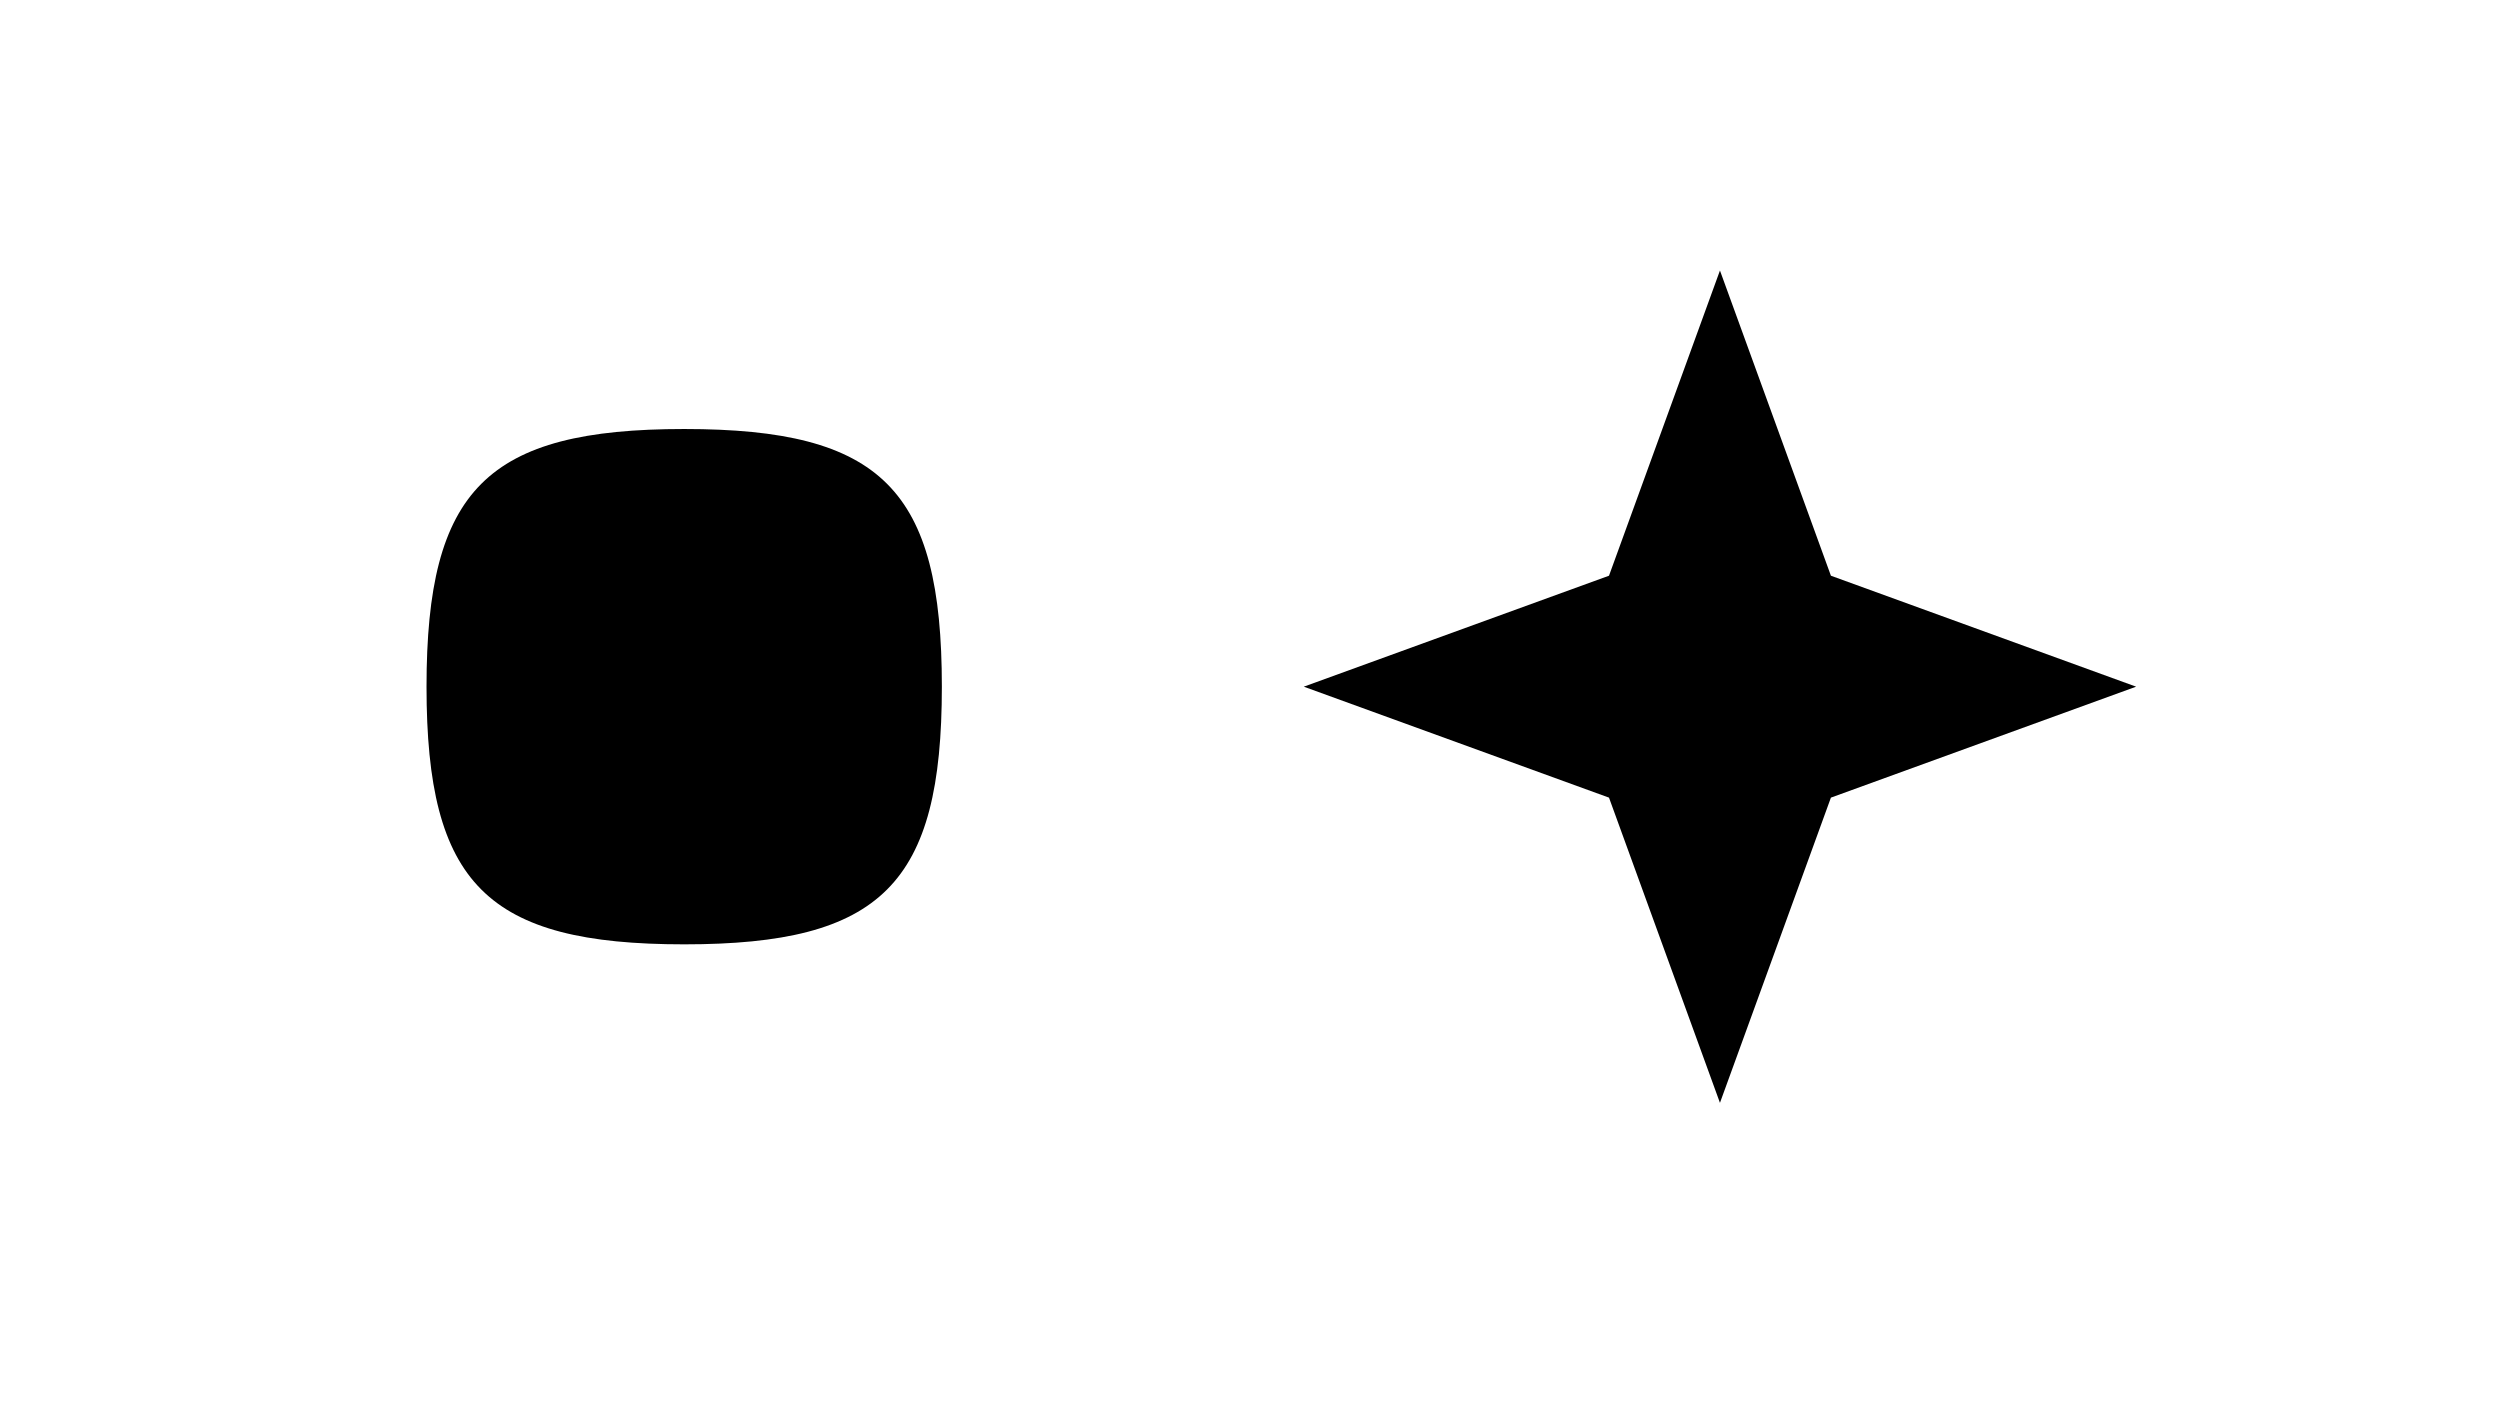
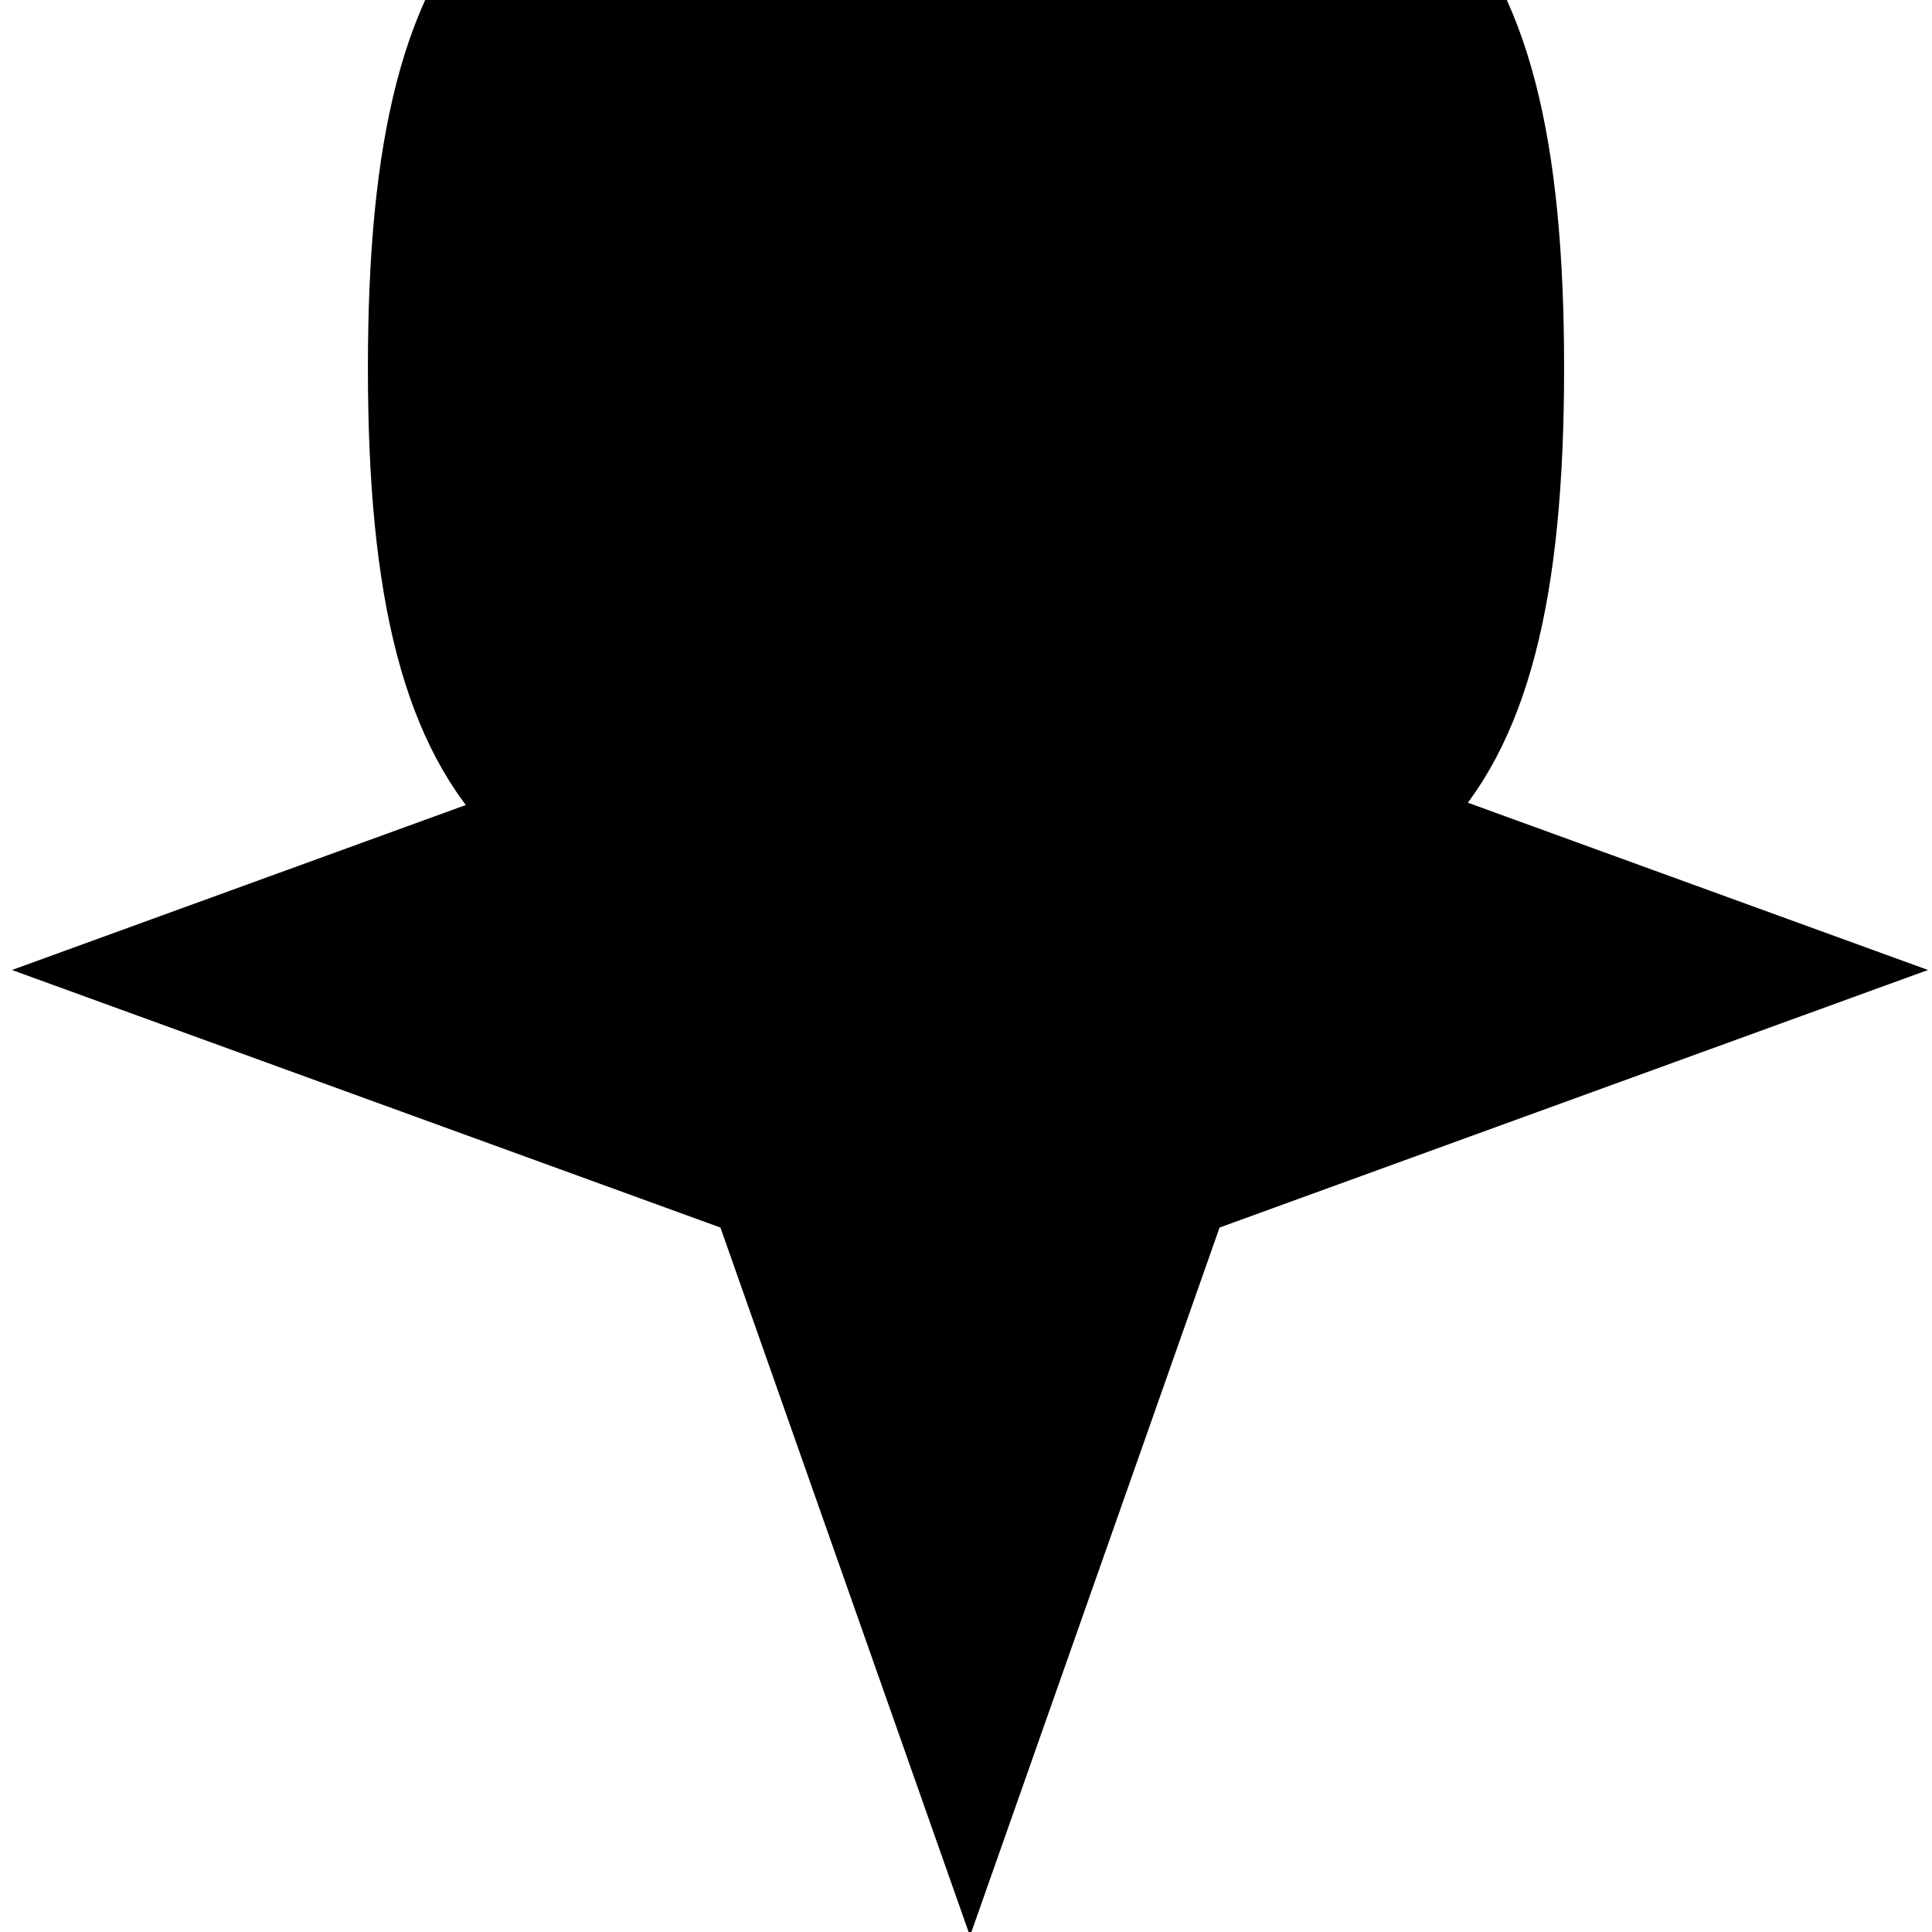
- <svg xmlns="http://www.w3.org/2000/svg" id="Layer_1" data-name="Layer 1" viewBox="0 0 726.143 409.573">
+ <svg xmlns="http://www.w3.org/2000/svg" id="Layer_1" data-name="Layer 1" viewBox="0 0 241.757 241.757">
  <defs>
    <style>
      .cls-1 {
-         fill: #000;
+         fill: currentColor;
        stroke-width: 0px;
      }
    </style>
  </defs>
-   <polygon id="kiki" class="cls-1" points="499.573 78.571 531.801 167.221 620.451 199.449 531.801 231.678 499.573 320.328 467.344 231.678 378.694 199.449 467.344 167.221 499.573 78.571" />
-   <g id="buba">
-     <path class="cls-1" d="M198.728,274.292h0c-57.334,0-74.842-17.508-74.842-74.842h0c0-57.334,17.508-74.842,74.842-74.842h0c57.334,0,74.842,17.508,74.842,74.842h0c0,57.334-17.508,74.842-74.842,74.842Z" />
+   <polygon id="kiki" class="cls-1" points="120.879 0 152.107 88.65 240.757 120.878 152.107 153.107 120.879 241.757 89.65 153.107 1 120.878 89.65 88.65 120.879 0" transform="translate(0.5 0.5)" />
+   <g id="buba" transform="translate(46.0365 46.0365)">
+     <path class="cls-1" d="M74.842,74.842h0c-57.334,0-74.842-17.508-74.842-74.842h0c0-57.334,17.508-74.842,74.842-74.842h0c57.334,0,74.842,17.508,74.842,74.842h0c0,57.334-17.508,74.842-74.842,74.842Z" />
  </g>
</svg>
